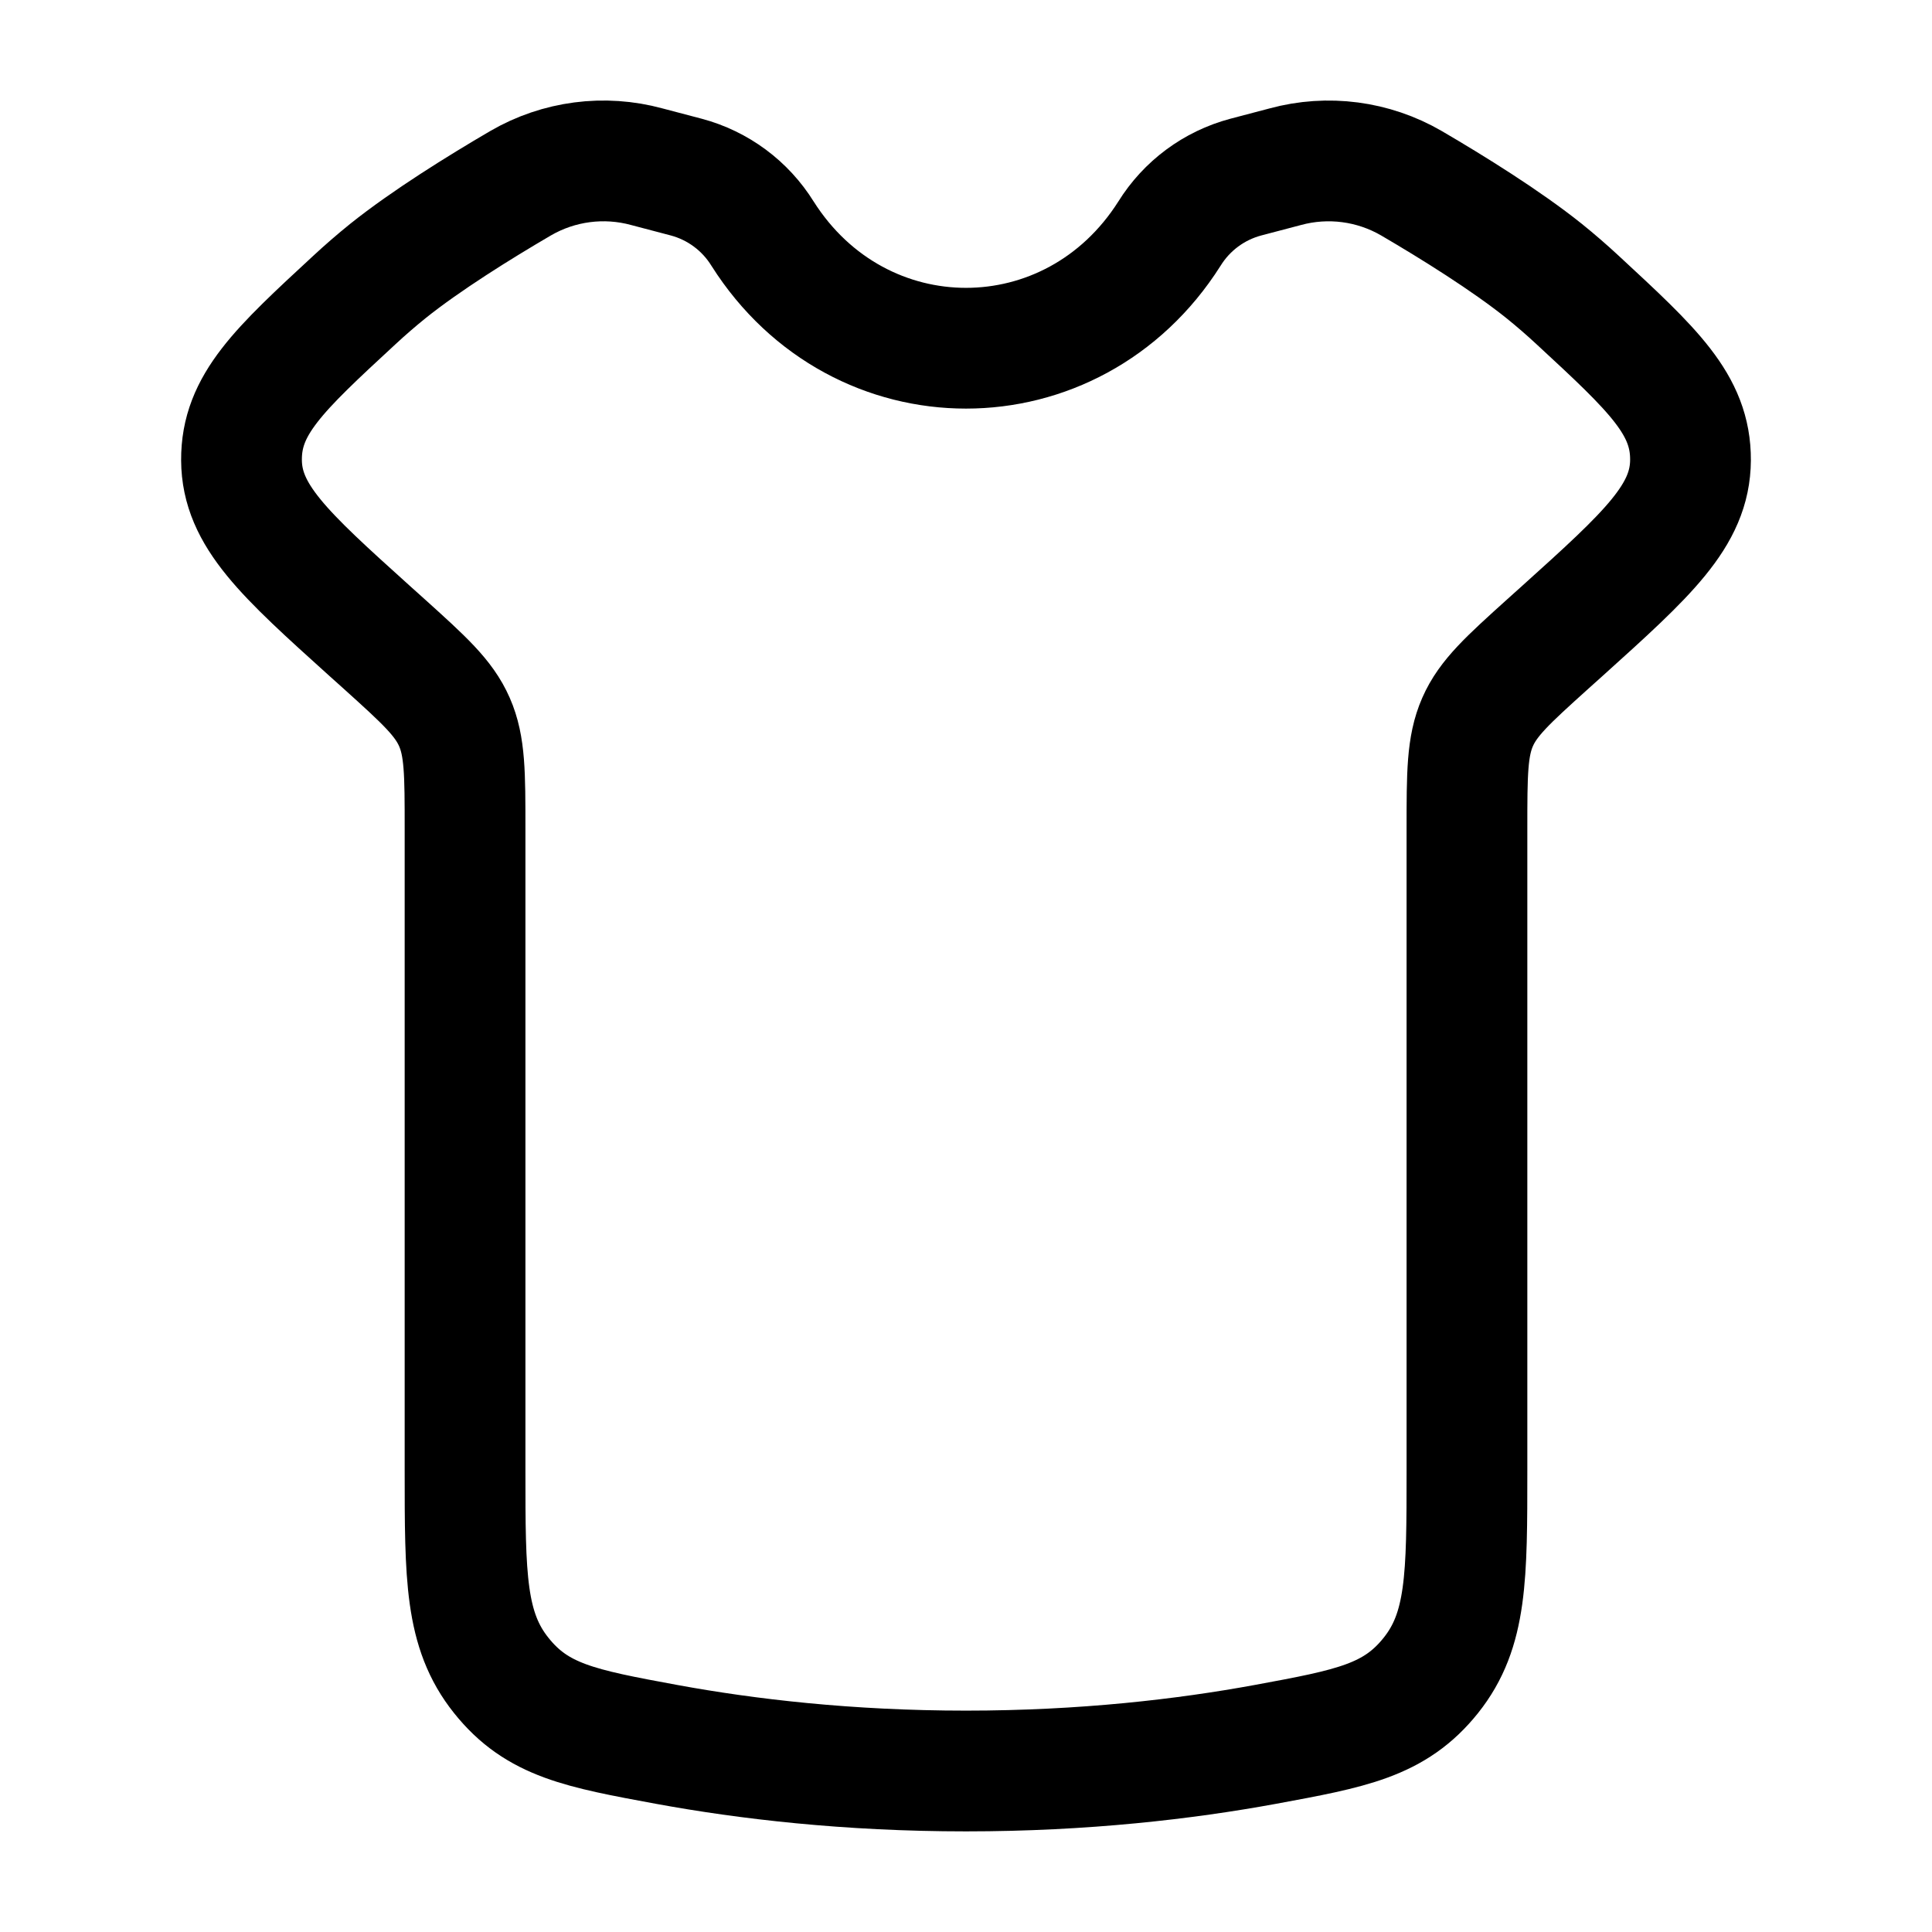
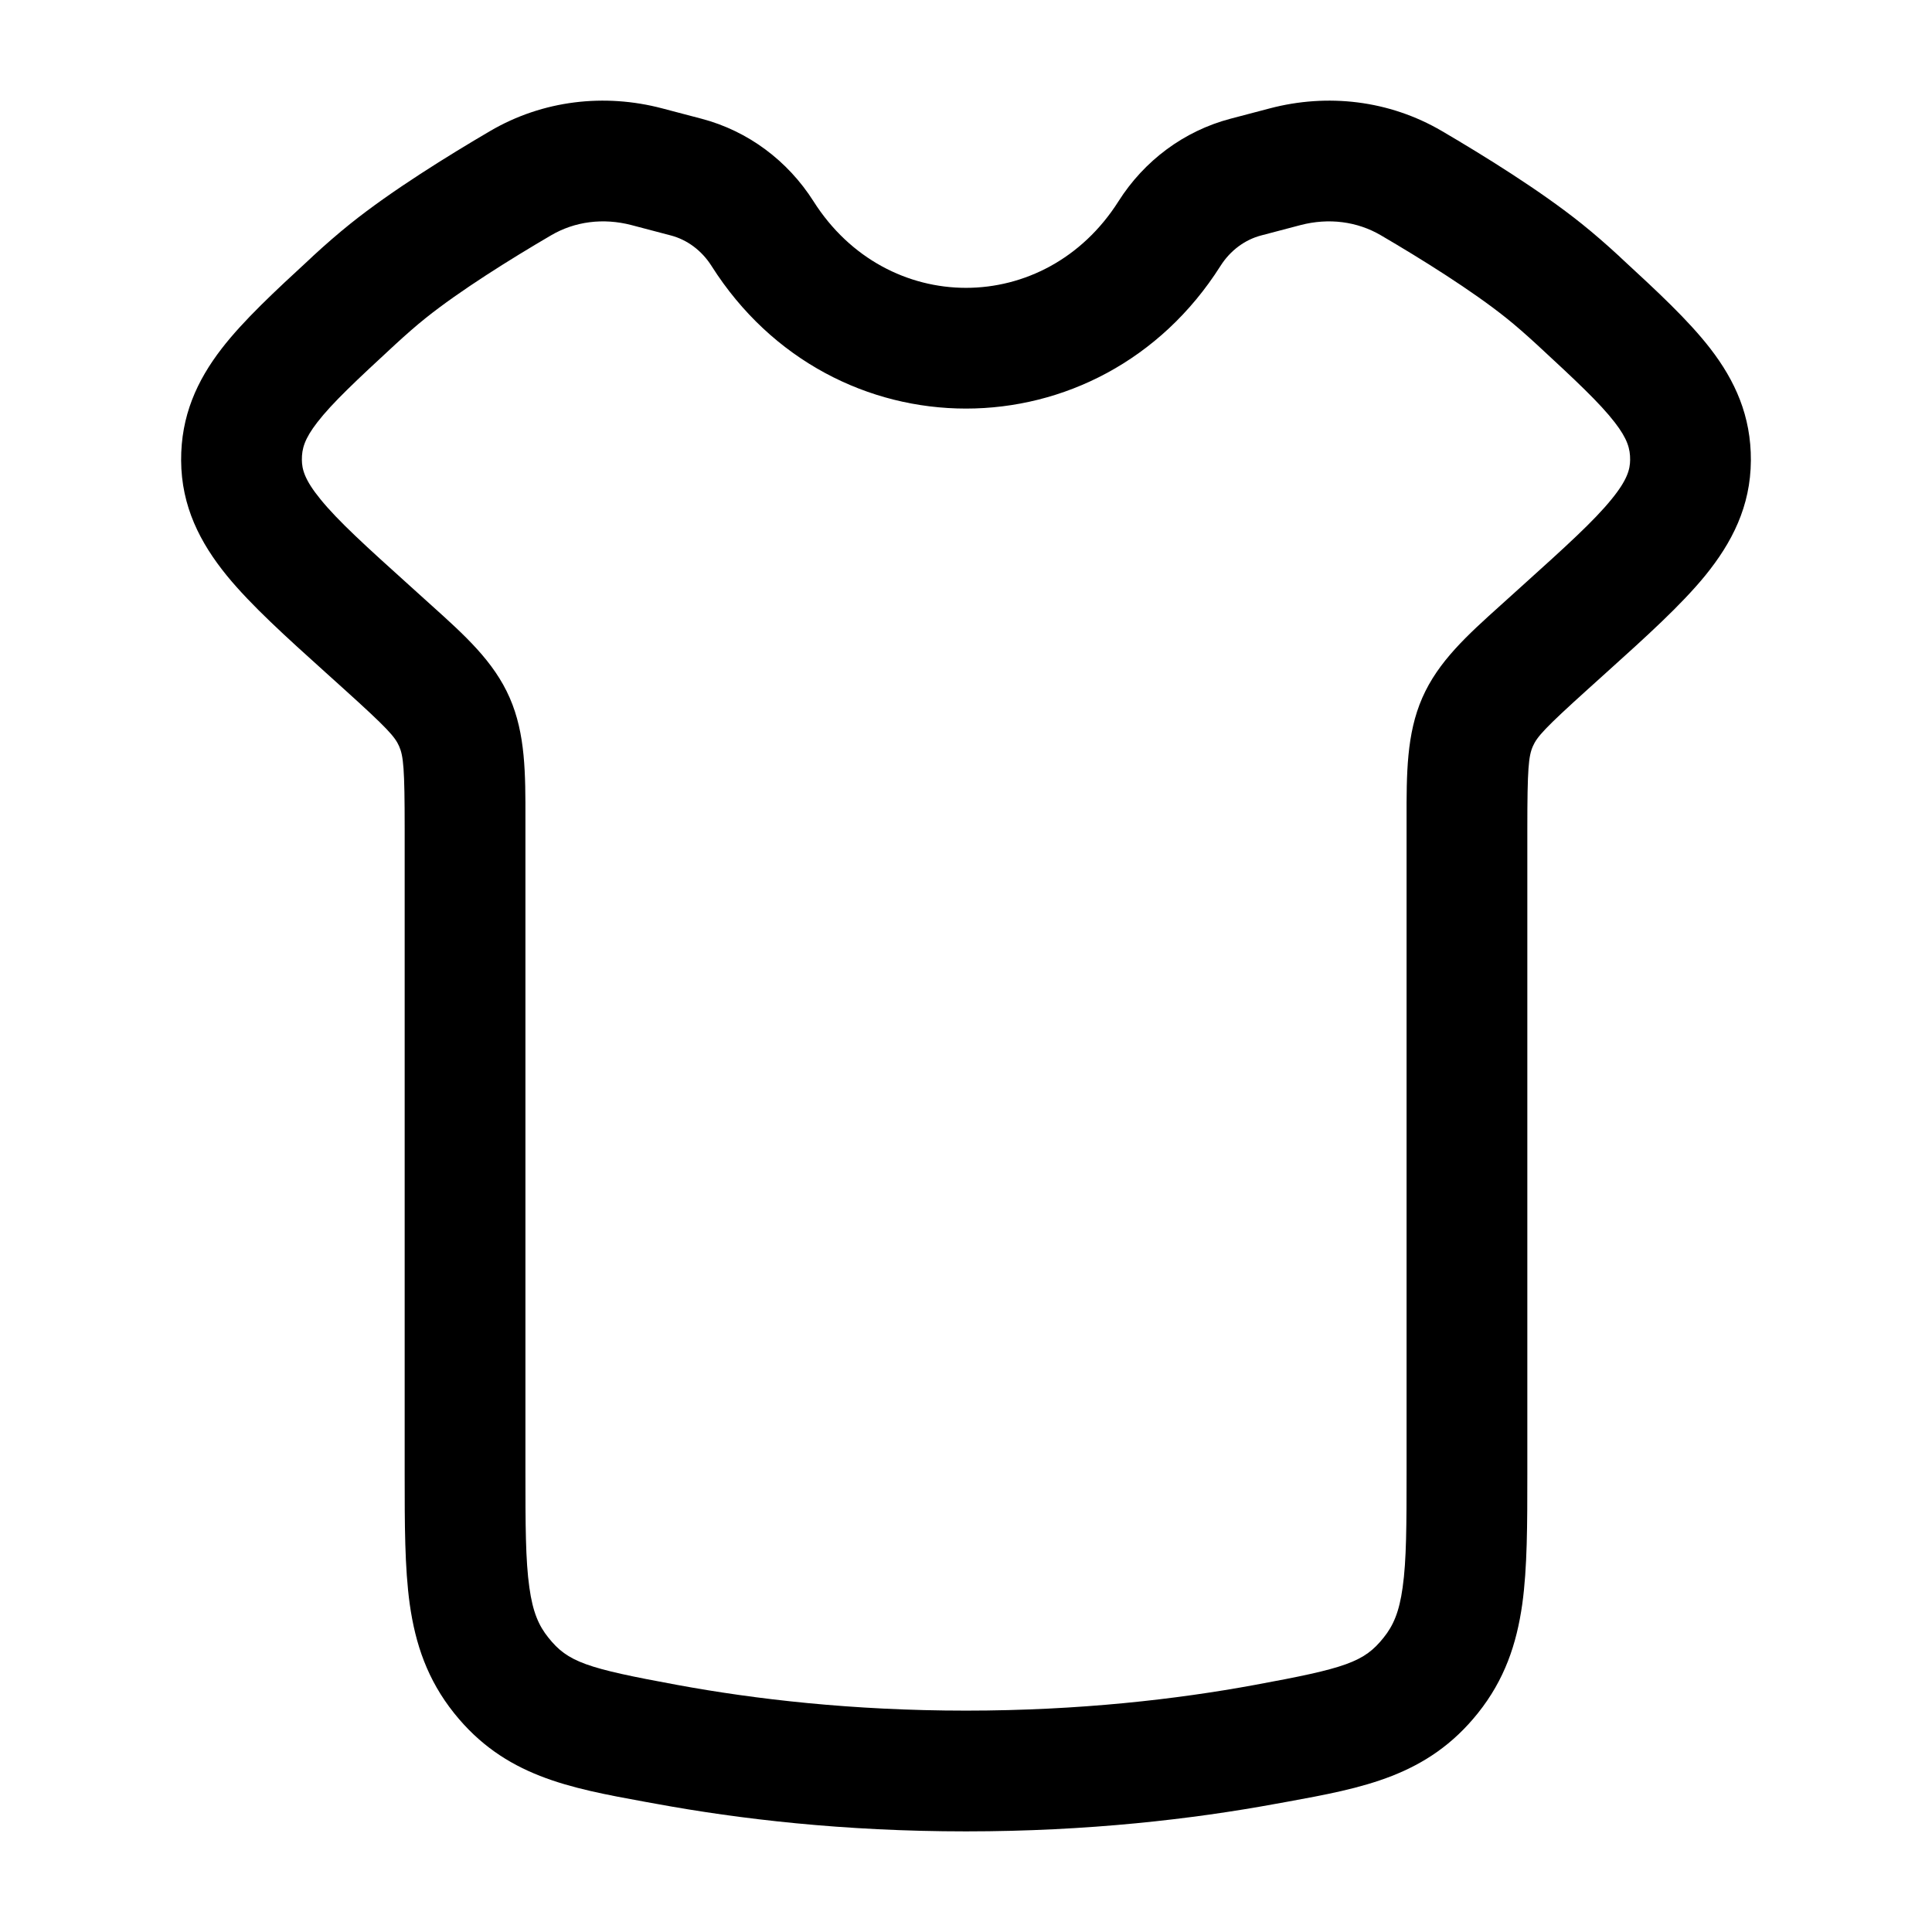
- <svg xmlns="http://www.w3.org/2000/svg" viewBox="0 0 24 24" width="24" height="24" fill="none" aria-hidden="true">
-   <path fill="none" stroke="currentColor" stroke-linecap="round" stroke-width="1.5" d="M5.777 10.296v7.969c0 1.323 0 1.985.449 2.547c.448.562.985.66 2.058.858c.992.182 2.249.33 3.716.33s2.724-.148 3.716-.33c1.073-.198 1.61-.296 2.059-.858c.448-.562.448-1.224.448-2.547v-7.97c0-.683 0-1.025.132-1.326c.131-.3.378-.523.871-.968l.186-.167c1.056-.952 1.584-1.429 1.588-2.118c.004-.69-.465-1.122-1.401-1.988a8 8 0 0 0-.418-.362c-.472-.378-1.138-.792-1.648-1.09a2.05 2.05 0 0 0-1.567-.205l-.49.129a1.6 1.6 0 0 0-.949.703c-1.202 1.897-3.852 1.897-5.054 0a1.6 1.6 0 0 0-.948-.703l-.49-.129a2.05 2.05 0 0 0-1.568.205c-.51.298-1.176.712-1.648 1.09a8 8 0 0 0-.418.362C3.464 4.594 2.996 5.027 3 5.716s.532 1.166 1.588 2.118l.186.167c.493.445.74.668.871.968c.132.3.132.643.132 1.327Z" />
+ <svg xmlns="http://www.w3.org/2000/svg" aria-hidden="true" width="24" height="24" viewBox="0 0 24 24" fill="none">
+   <path fill-rule="evenodd" clip-rule="evenodd" d="M6.088 1.628C6.747 1.242 7.514 1.159 8.225 1.346L8.715 1.475C9.293 1.627 9.786 1.997 10.106 2.501C11.014 3.934 12.986 3.934 13.894 2.501C14.213 1.997 14.707 1.627 15.285 1.475L15.775 1.346C16.486 1.159 17.253 1.242 17.912 1.628C18.427 1.93 19.133 2.366 19.65 2.781C19.802 2.903 19.956 3.037 20.108 3.177L20.148 3.215C20.582 3.615 20.973 3.977 21.246 4.33C21.554 4.729 21.753 5.168 21.75 5.72C21.747 6.292 21.513 6.744 21.182 7.151C20.88 7.52 20.448 7.91 19.954 8.355L19.729 8.558C19.187 9.047 19.094 9.152 19.042 9.27C18.988 9.393 18.973 9.546 18.973 10.296L18.973 18.312C18.973 18.933 18.973 19.474 18.91 19.928C18.84 20.424 18.69 20.867 18.36 21.28C17.734 22.064 16.932 22.21 15.98 22.384C15.938 22.392 15.895 22.399 15.852 22.407C14.82 22.597 13.518 22.75 12 22.75C10.482 22.75 9.18 22.597 8.148 22.407C8.105 22.399 8.062 22.392 8.02 22.384C7.068 22.21 6.266 22.064 5.64 21.28C5.31 20.867 5.16 20.424 5.09 19.928C5.027 19.474 5.027 18.933 5.027 18.312L5.027 10.296C5.027 9.546 5.012 9.393 4.958 9.27C4.906 9.152 4.813 9.047 4.271 8.558L4.086 8.391C4.073 8.379 4.059 8.367 4.046 8.355C3.552 7.91 3.12 7.52 2.818 7.151C2.487 6.744 2.253 6.292 2.25 5.72C2.247 5.168 2.446 4.729 2.754 4.33C3.027 3.977 3.418 3.615 3.852 3.215C3.865 3.202 3.879 3.19 3.892 3.177C4.044 3.037 4.198 2.903 4.35 2.781C4.867 2.366 5.573 1.93 6.088 1.628ZM7.844 2.796C7.495 2.705 7.141 2.75 6.846 2.923C6.34 3.219 5.714 3.61 5.288 3.951C5.169 4.046 5.043 4.157 4.91 4.279C4.423 4.729 4.128 5.005 3.941 5.247C3.782 5.453 3.749 5.575 3.75 5.712C3.751 5.829 3.783 5.96 3.981 6.202C4.2 6.472 4.545 6.785 5.091 7.277L5.276 7.444C5.304 7.469 5.331 7.494 5.359 7.519C5.77 7.889 6.135 8.216 6.332 8.669C6.528 9.117 6.528 9.612 6.527 10.181C6.527 10.219 6.527 10.257 6.527 10.296V18.265C6.527 18.947 6.528 19.382 6.576 19.72C6.618 20.025 6.692 20.194 6.812 20.343C7.055 20.648 7.281 20.723 8.42 20.932C9.372 21.107 10.583 21.25 12 21.25C13.417 21.25 14.628 21.107 15.58 20.932C16.719 20.723 16.945 20.648 17.188 20.343C17.308 20.194 17.382 20.025 17.424 19.72C17.472 19.382 17.473 18.947 17.473 18.265V10.296C17.473 10.257 17.473 10.219 17.473 10.181C17.472 9.612 17.472 9.117 17.668 8.669C17.866 8.216 18.23 7.889 18.641 7.519C18.669 7.494 18.696 7.469 18.724 7.444L18.909 7.277C19.455 6.785 19.8 6.472 20.019 6.202C20.217 5.96 20.249 5.829 20.25 5.712C20.251 5.575 20.218 5.453 20.059 5.247C19.872 5.005 19.577 4.729 19.09 4.279C18.957 4.157 18.831 4.046 18.712 3.951C18.286 3.61 17.66 3.219 17.154 2.923C16.859 2.75 16.505 2.705 16.156 2.796L15.666 2.925C15.468 2.977 15.285 3.108 15.161 3.304C13.664 5.666 10.336 5.666 8.839 3.304C8.715 3.108 8.532 2.977 8.334 2.925L7.844 2.796Z" fill="currentColor" />
</svg>
